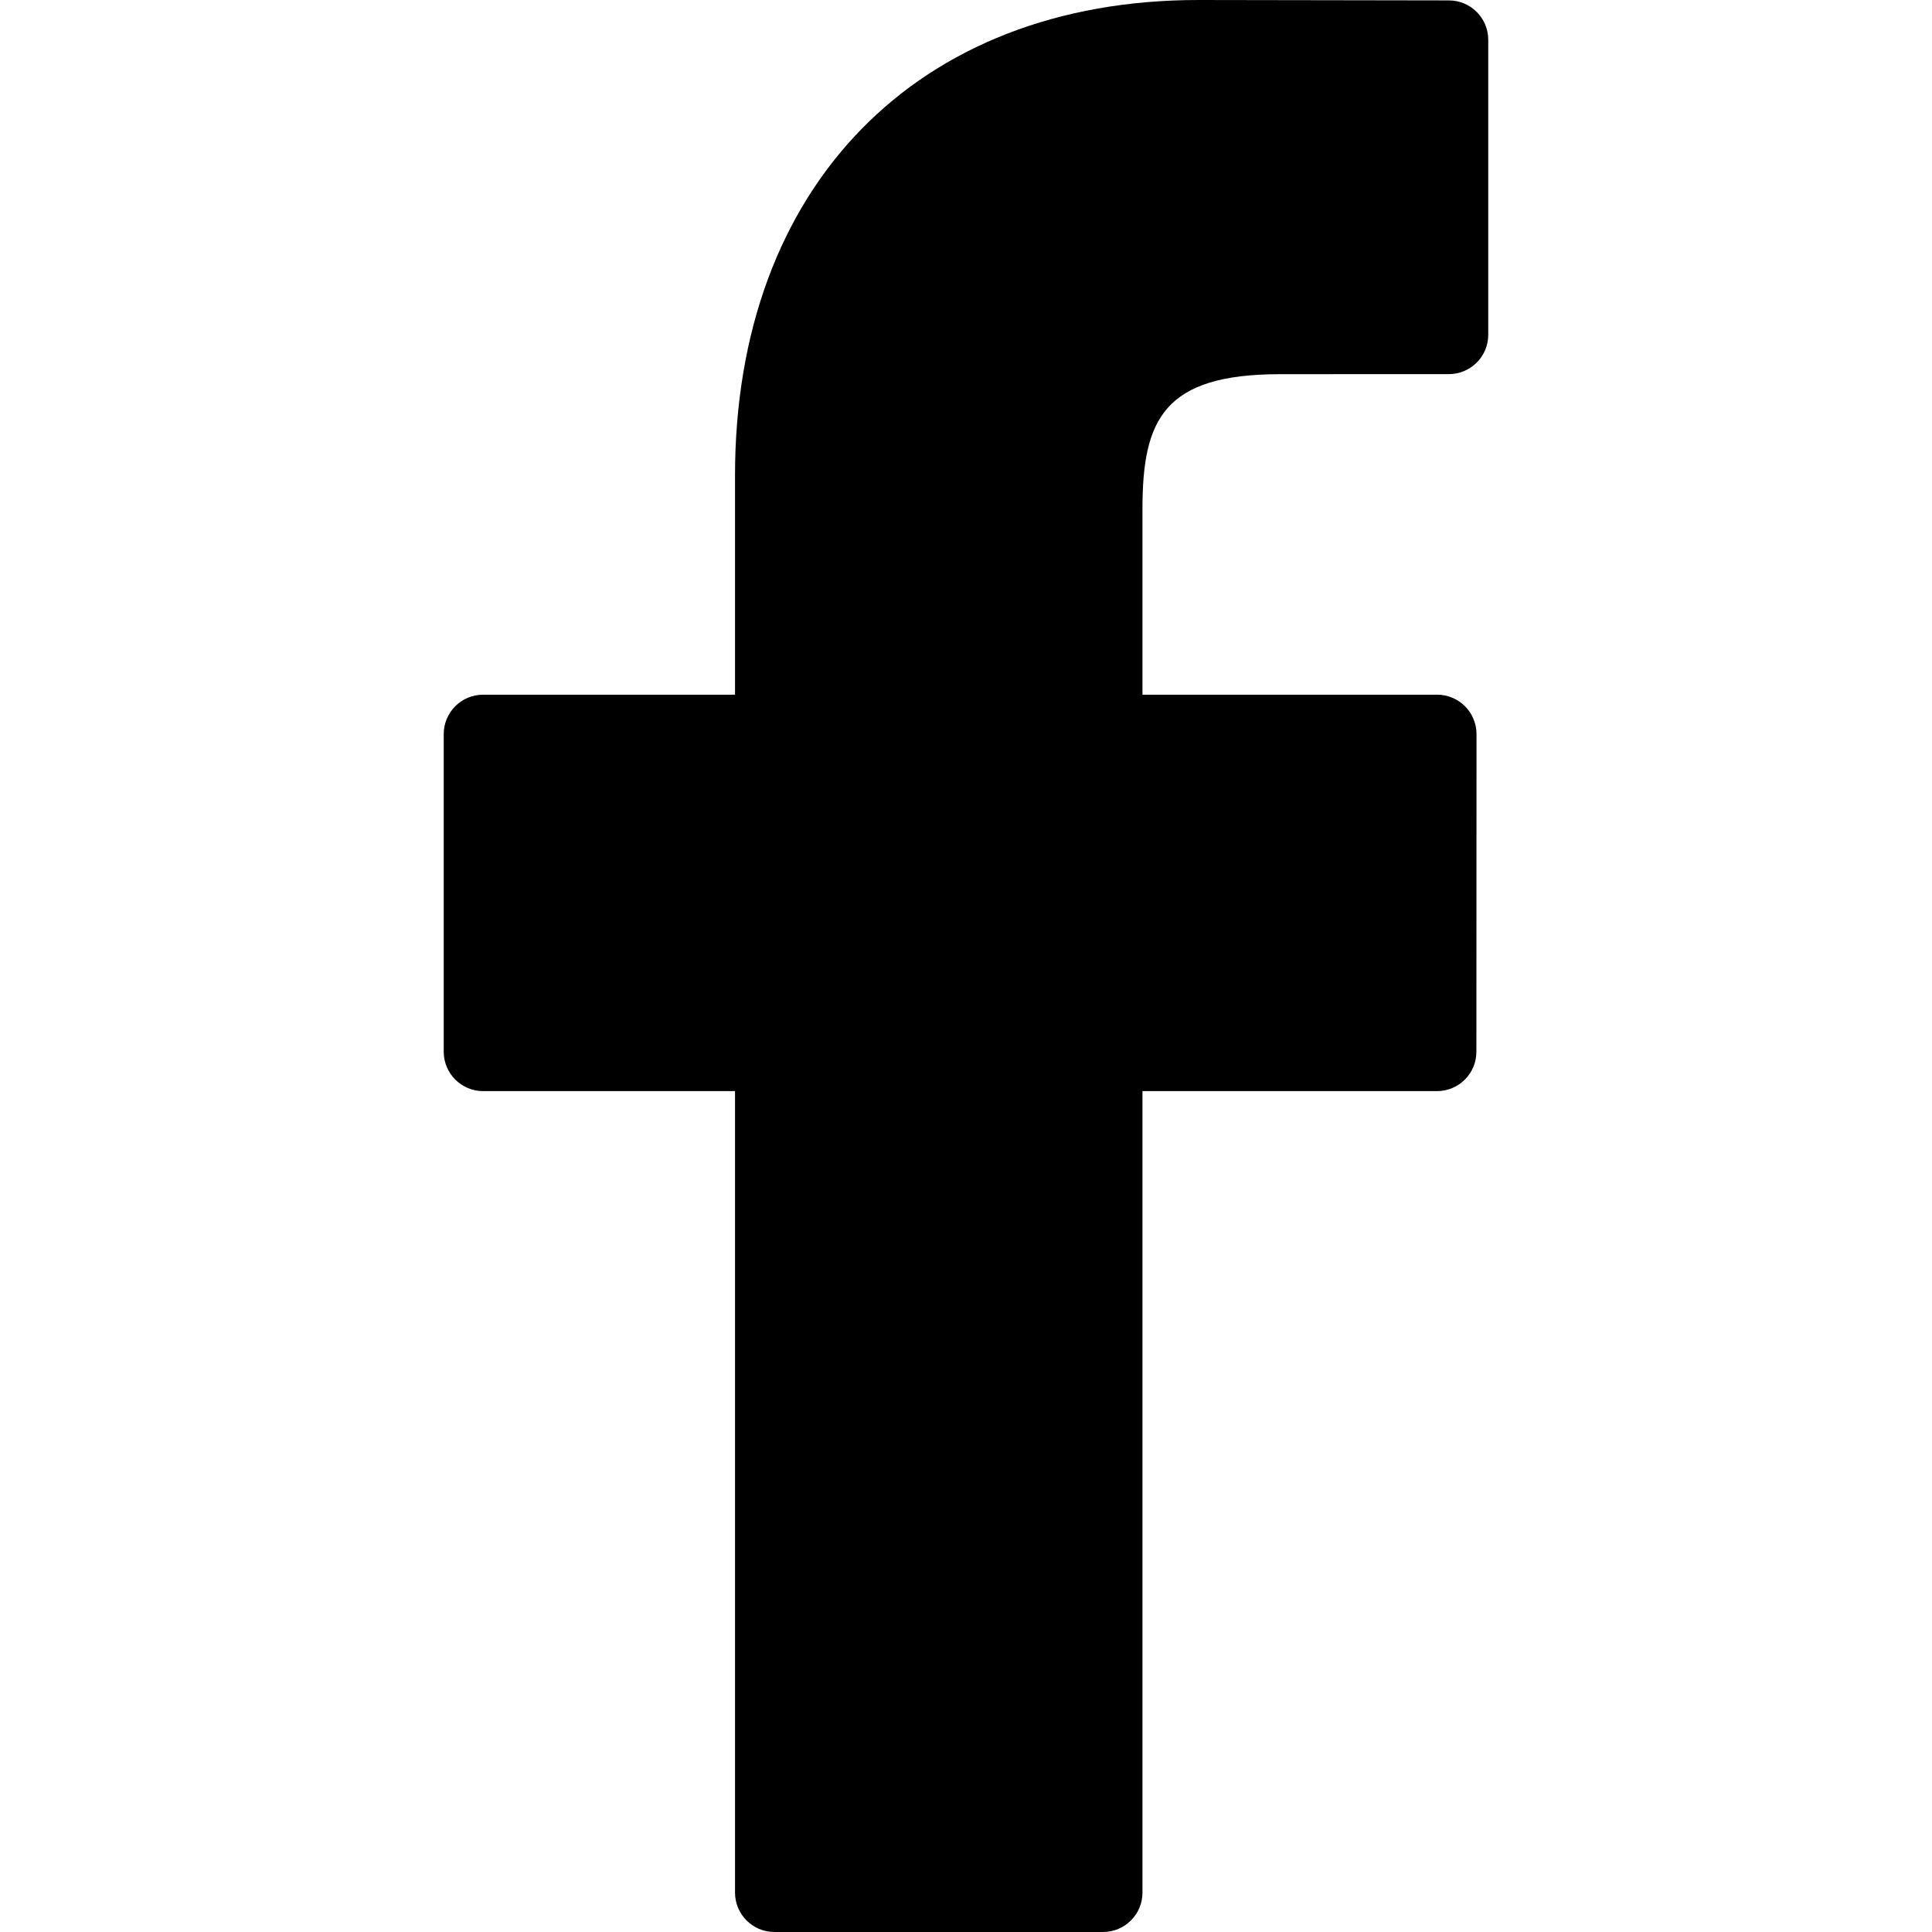
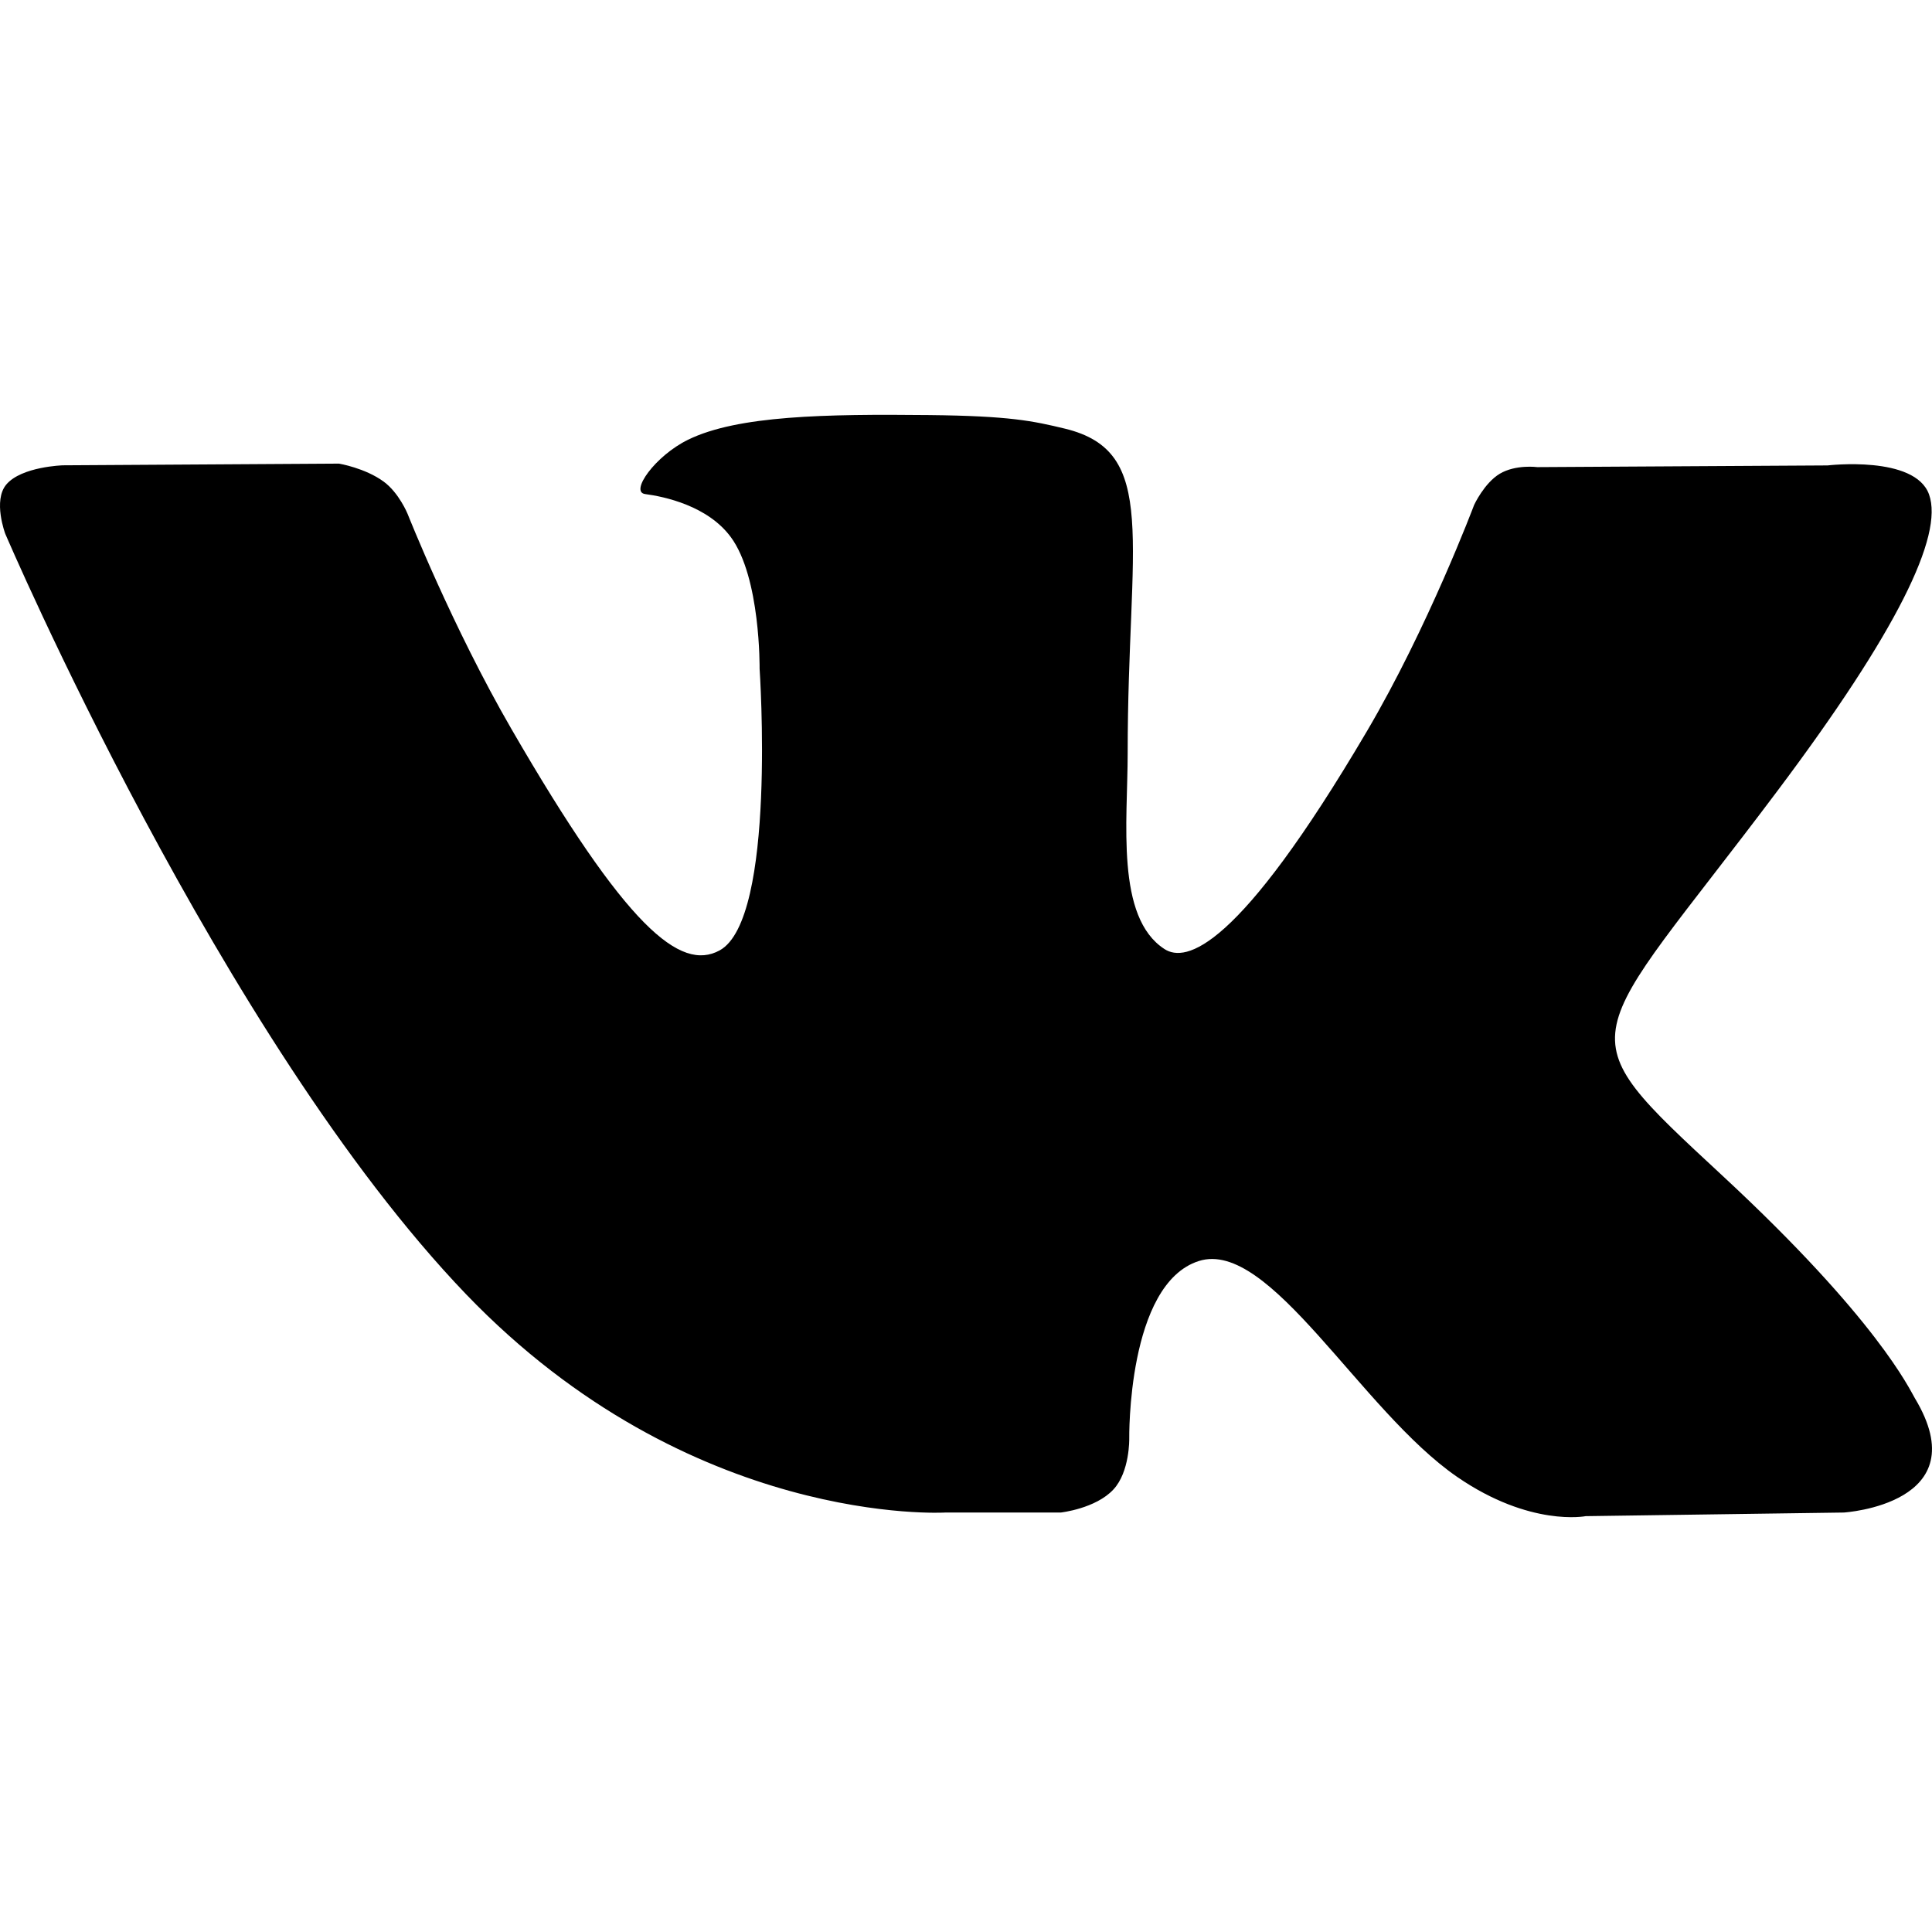
- <svg xmlns="http://www.w3.org/2000/svg" version="1.1" id="Capa_1" x="0px" y="0px" width="96.124px" height="96.123px" viewBox="0 0 96.124 96.123" style="enable-background:new 0 0 96.124 96.123;" xml:space="preserve">
+ <svg xmlns="http://www.w3.org/2000/svg" version="1.1" id="Capa_1" x="0px" y="0px" viewBox="0 0 511.962 511.962" style="enable-background:new 0 0 511.962 511.962;" xml:space="preserve">
  <g>
-     <path d="M72.089,0.02L59.624,0C45.62,0,36.57,9.285,36.57,23.656v10.907H24.037c-1.083,0-1.96,0.878-1.96,1.961v15.803   c0,1.083,0.878,1.96,1.96,1.96h12.533v39.876c0,1.083,0.877,1.96,1.96,1.96h16.352c1.083,0,1.96-0.878,1.96-1.96V54.287h14.654   c1.083,0,1.96-0.877,1.96-1.96l0.006-15.803c0-0.52-0.207-1.018-0.574-1.386c-0.367-0.368-0.867-0.575-1.387-0.575H56.842v-9.246   c0-4.444,1.059-6.7,6.848-6.7l8.397-0.003c1.082,0,1.959-0.878,1.959-1.96V1.98C74.046,0.899,73.17,0.022,72.089,0.02z" />
+     <g>
+       <path d="M507.399,370.471c-1.376-2.304-9.888-20.8-50.848-58.816c-42.88-39.808-37.12-33.344,14.528-102.176    c31.456-41.92,44.032-67.52,40.096-78.464c-3.744-10.432-26.88-7.68-26.88-7.68l-76.928,0.448c0,0-5.696-0.768-9.952,1.76    c-4.128,2.496-6.784,8.256-6.784,8.256s-12.192,32.448-28.448,60.032c-34.272,58.208-48,61.28-53.6,57.664    c-13.024-8.416-9.76-33.856-9.76-51.904c0-56.416,8.544-79.936-16.672-86.016c-8.384-2.016-14.528-3.36-35.936-3.584    c-27.456-0.288-50.72,0.096-63.872,6.528c-8.768,4.288-15.52,13.856-11.392,14.4c5.088,0.672,16.608,3.104,22.72,11.424    c7.904,10.72,7.616,34.848,7.616,34.848s4.544,66.4-10.592,74.656c-10.4,5.664-24.64-5.888-55.2-58.72    c-15.648-27.04-27.488-56.96-27.488-56.96s-2.272-5.568-6.336-8.544c-4.928-3.616-11.84-4.768-11.84-4.768l-73.152,0.448    c0,0-10.976,0.32-15.008,5.088c-3.584,4.256-0.288,13.024-0.288,13.024s57.28,133.984,122.112,201.536    c59.488,61.92,127.008,57.856,127.008,57.856h30.592c0,0,9.248-1.024,13.952-6.112c4.352-4.672,4.192-13.44,4.192-13.44    s-0.608-41.056,18.464-47.104c18.784-5.952,42.912,39.68,68.48,57.248c19.328,13.28,34.016,10.368,34.016,10.368l68.384-0.96    C488.583,400.807,524.359,398.599,507.399,370.471z" />
+     </g>
  </g>
  <g>
</g>
  <g>
</g>
  <g>
</g>
  <g>
</g>
  <g>
</g>
  <g>
</g>
  <g>
</g>
  <g>
</g>
  <g>
</g>
  <g>
</g>
  <g>
</g>
  <g>
</g>
  <g>
</g>
  <g>
</g>
  <g>
</g>
</svg>
